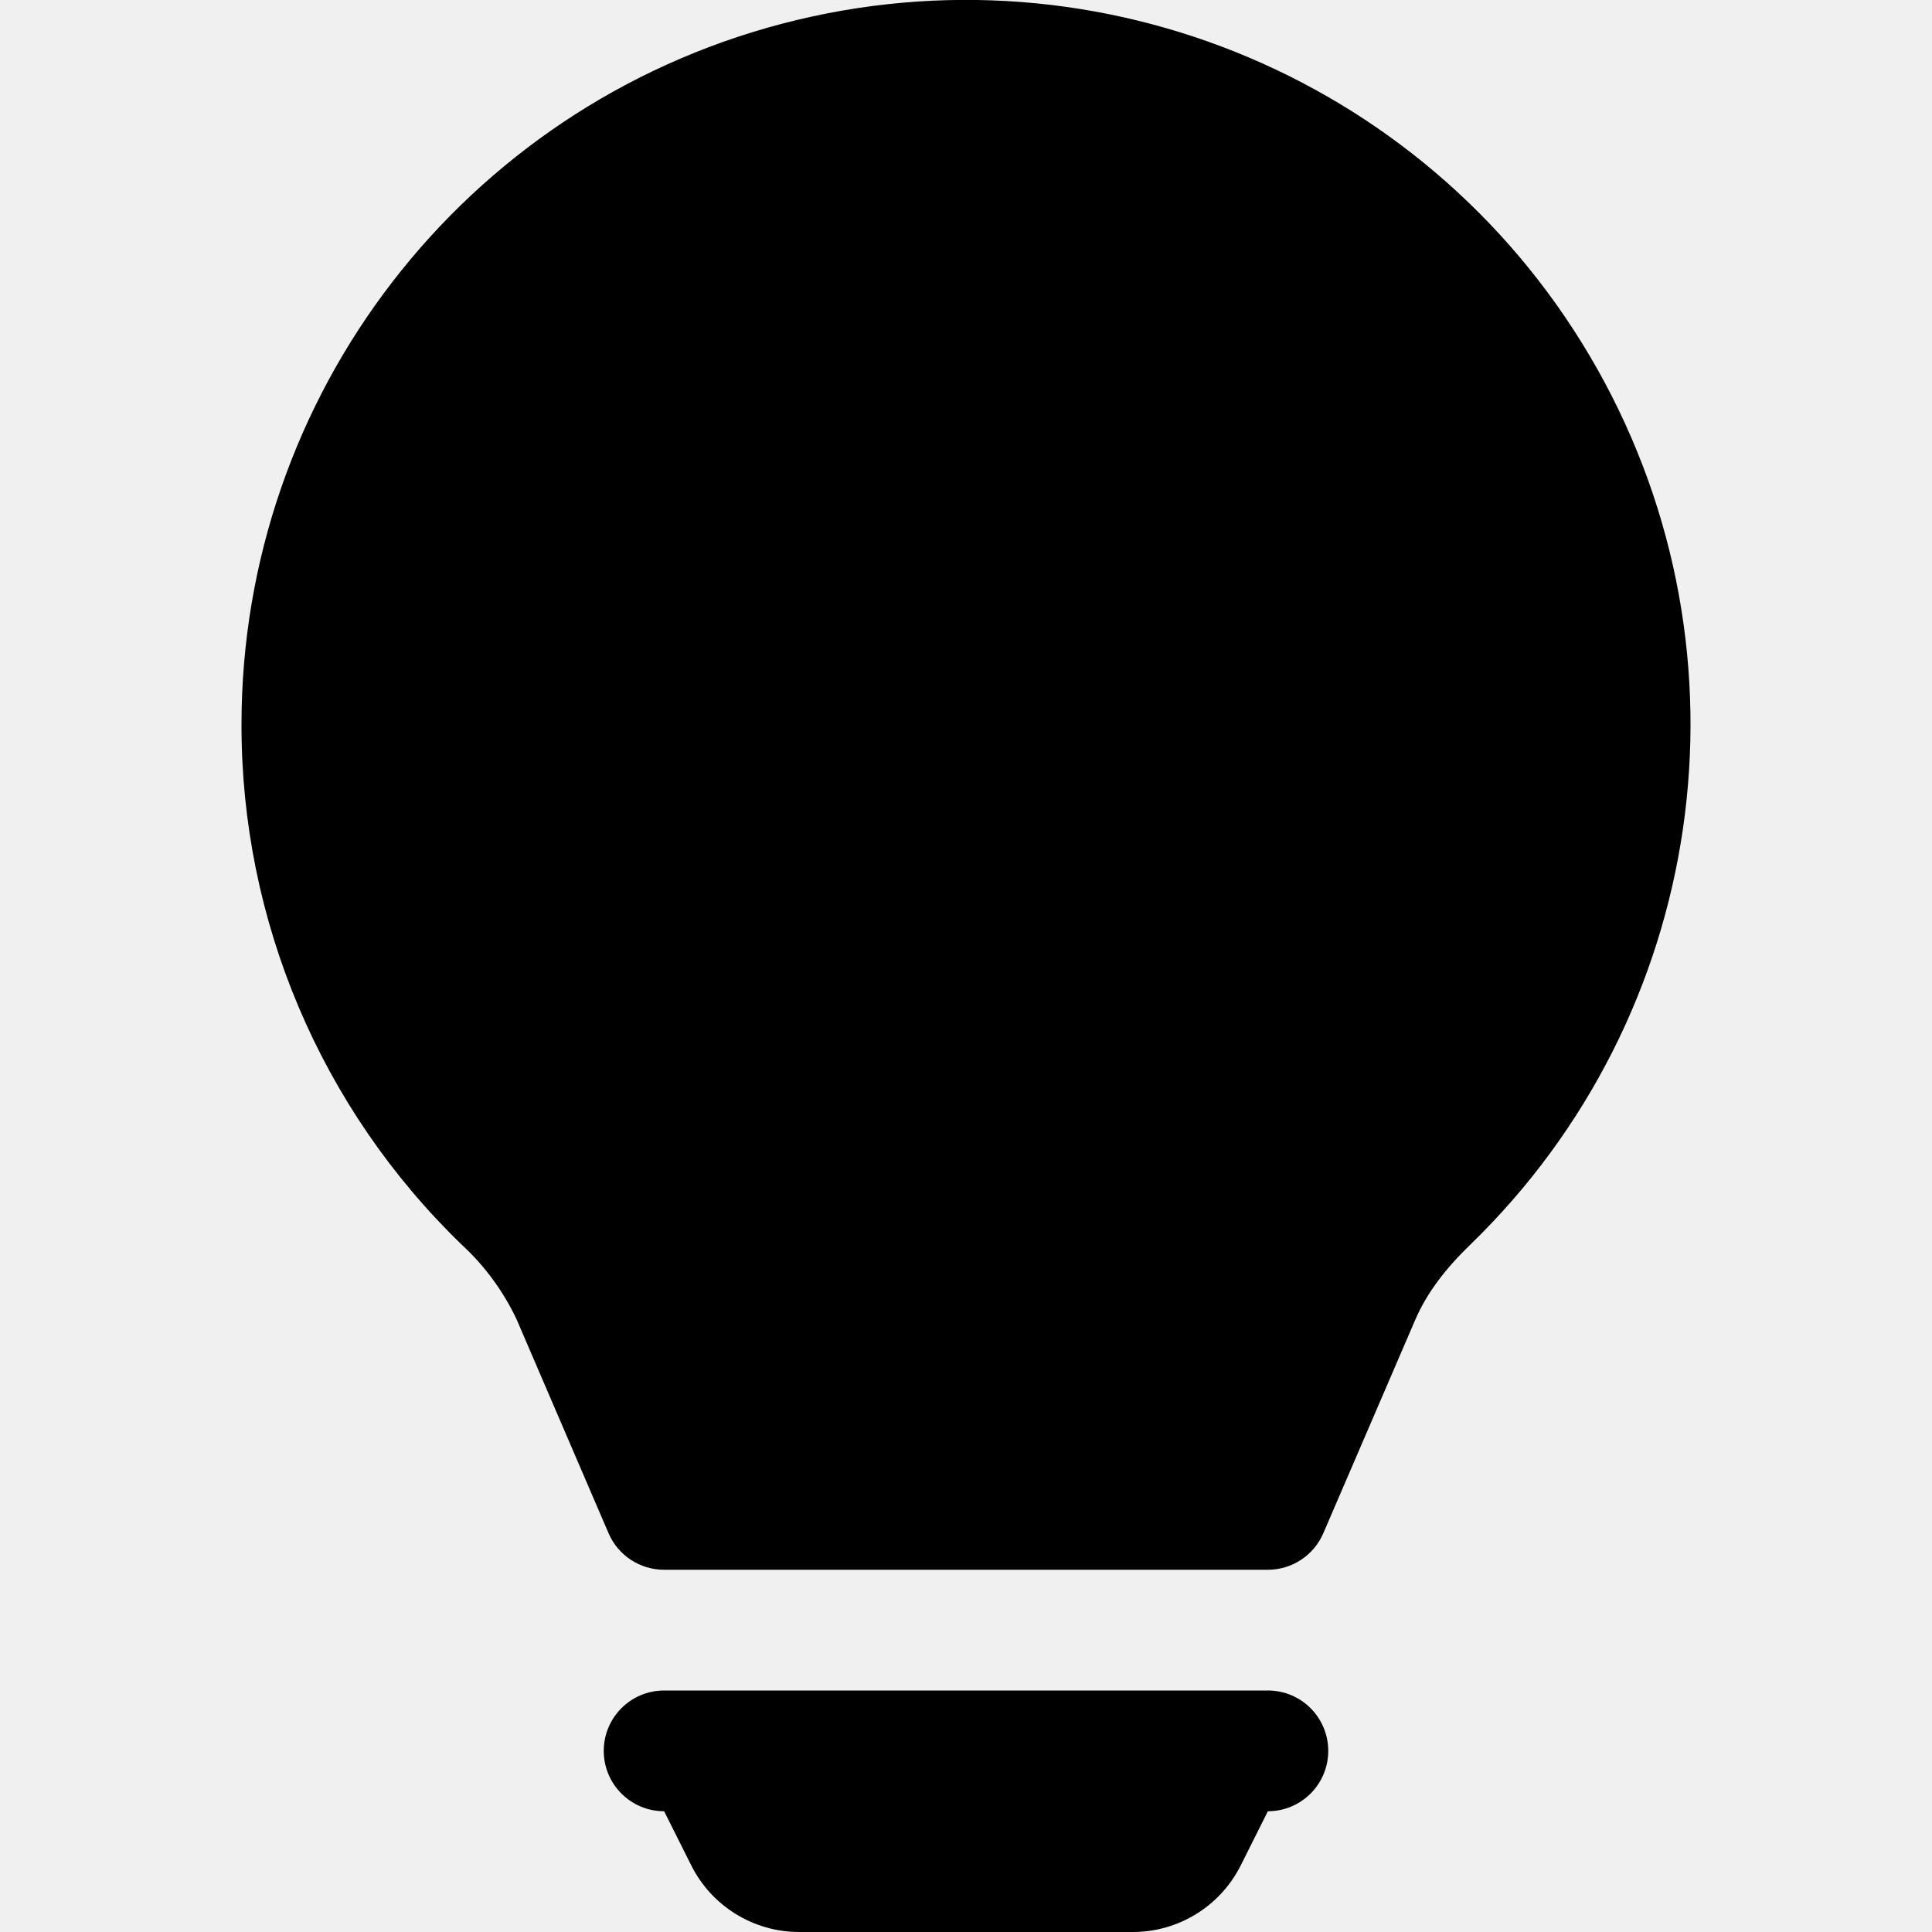
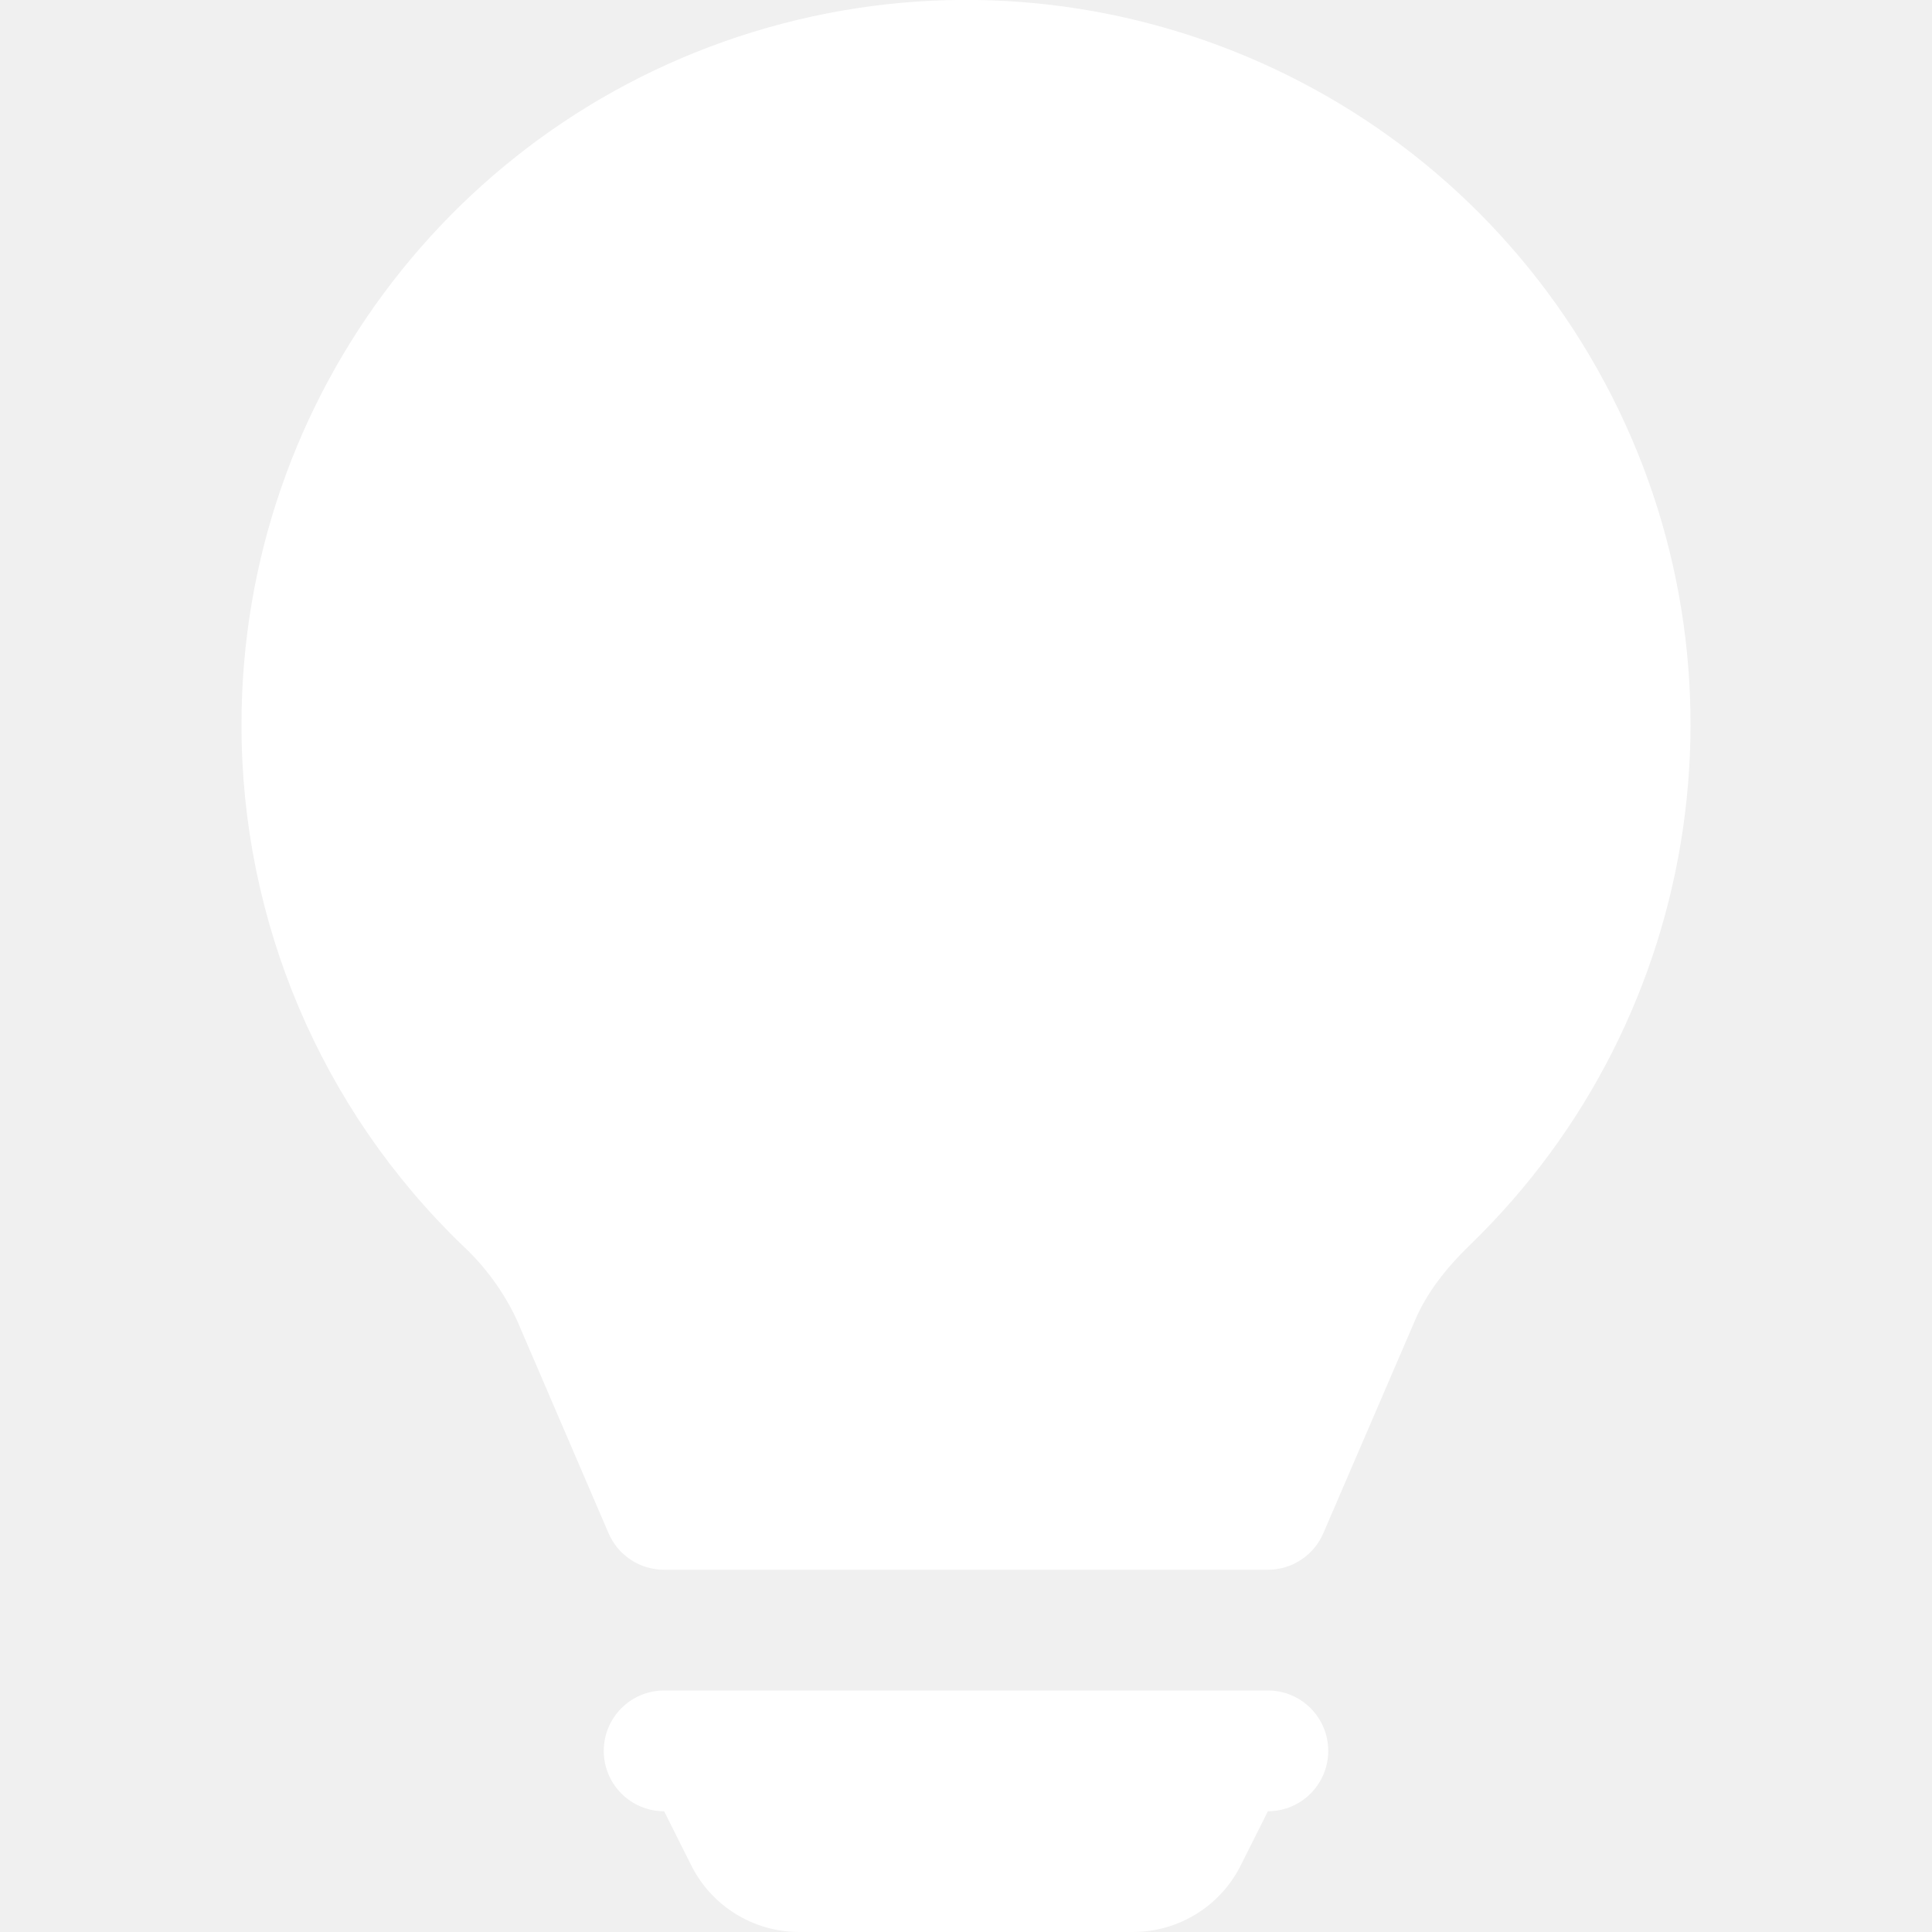
- <svg xmlns="http://www.w3.org/2000/svg" width="16" height="16" fill="currentColor" class="bi bi-lightbulb-fill" viewBox="0 0 16 16">
+ <svg xmlns="http://www.w3.org/2000/svg" width="16" height="16" fill="white" class="bi bi-lightbulb-fill" viewBox="0 0 16 16">
  <path d="M2 6a6 6 0 1 1 10.174 4.31c-.203.196-.359.4-.453.619l-.762 1.769A.5.5 0 0 1 10.5 13h-5a.5.5 0 0 1-.46-.302l-.761-1.77a2 2 0 0 0-.453-.618A5.98 5.98 0 0 1 2 6m3 8.5a.5.5 0 0 1 .5-.5h5a.5.5 0 0 1 0 1l-.224.447a1 1 0 0 1-.894.553H6.618a1 1 0 0 1-.894-.553L5.5 15a.5.5 0 0 1-.5-.5" />
</svg>
